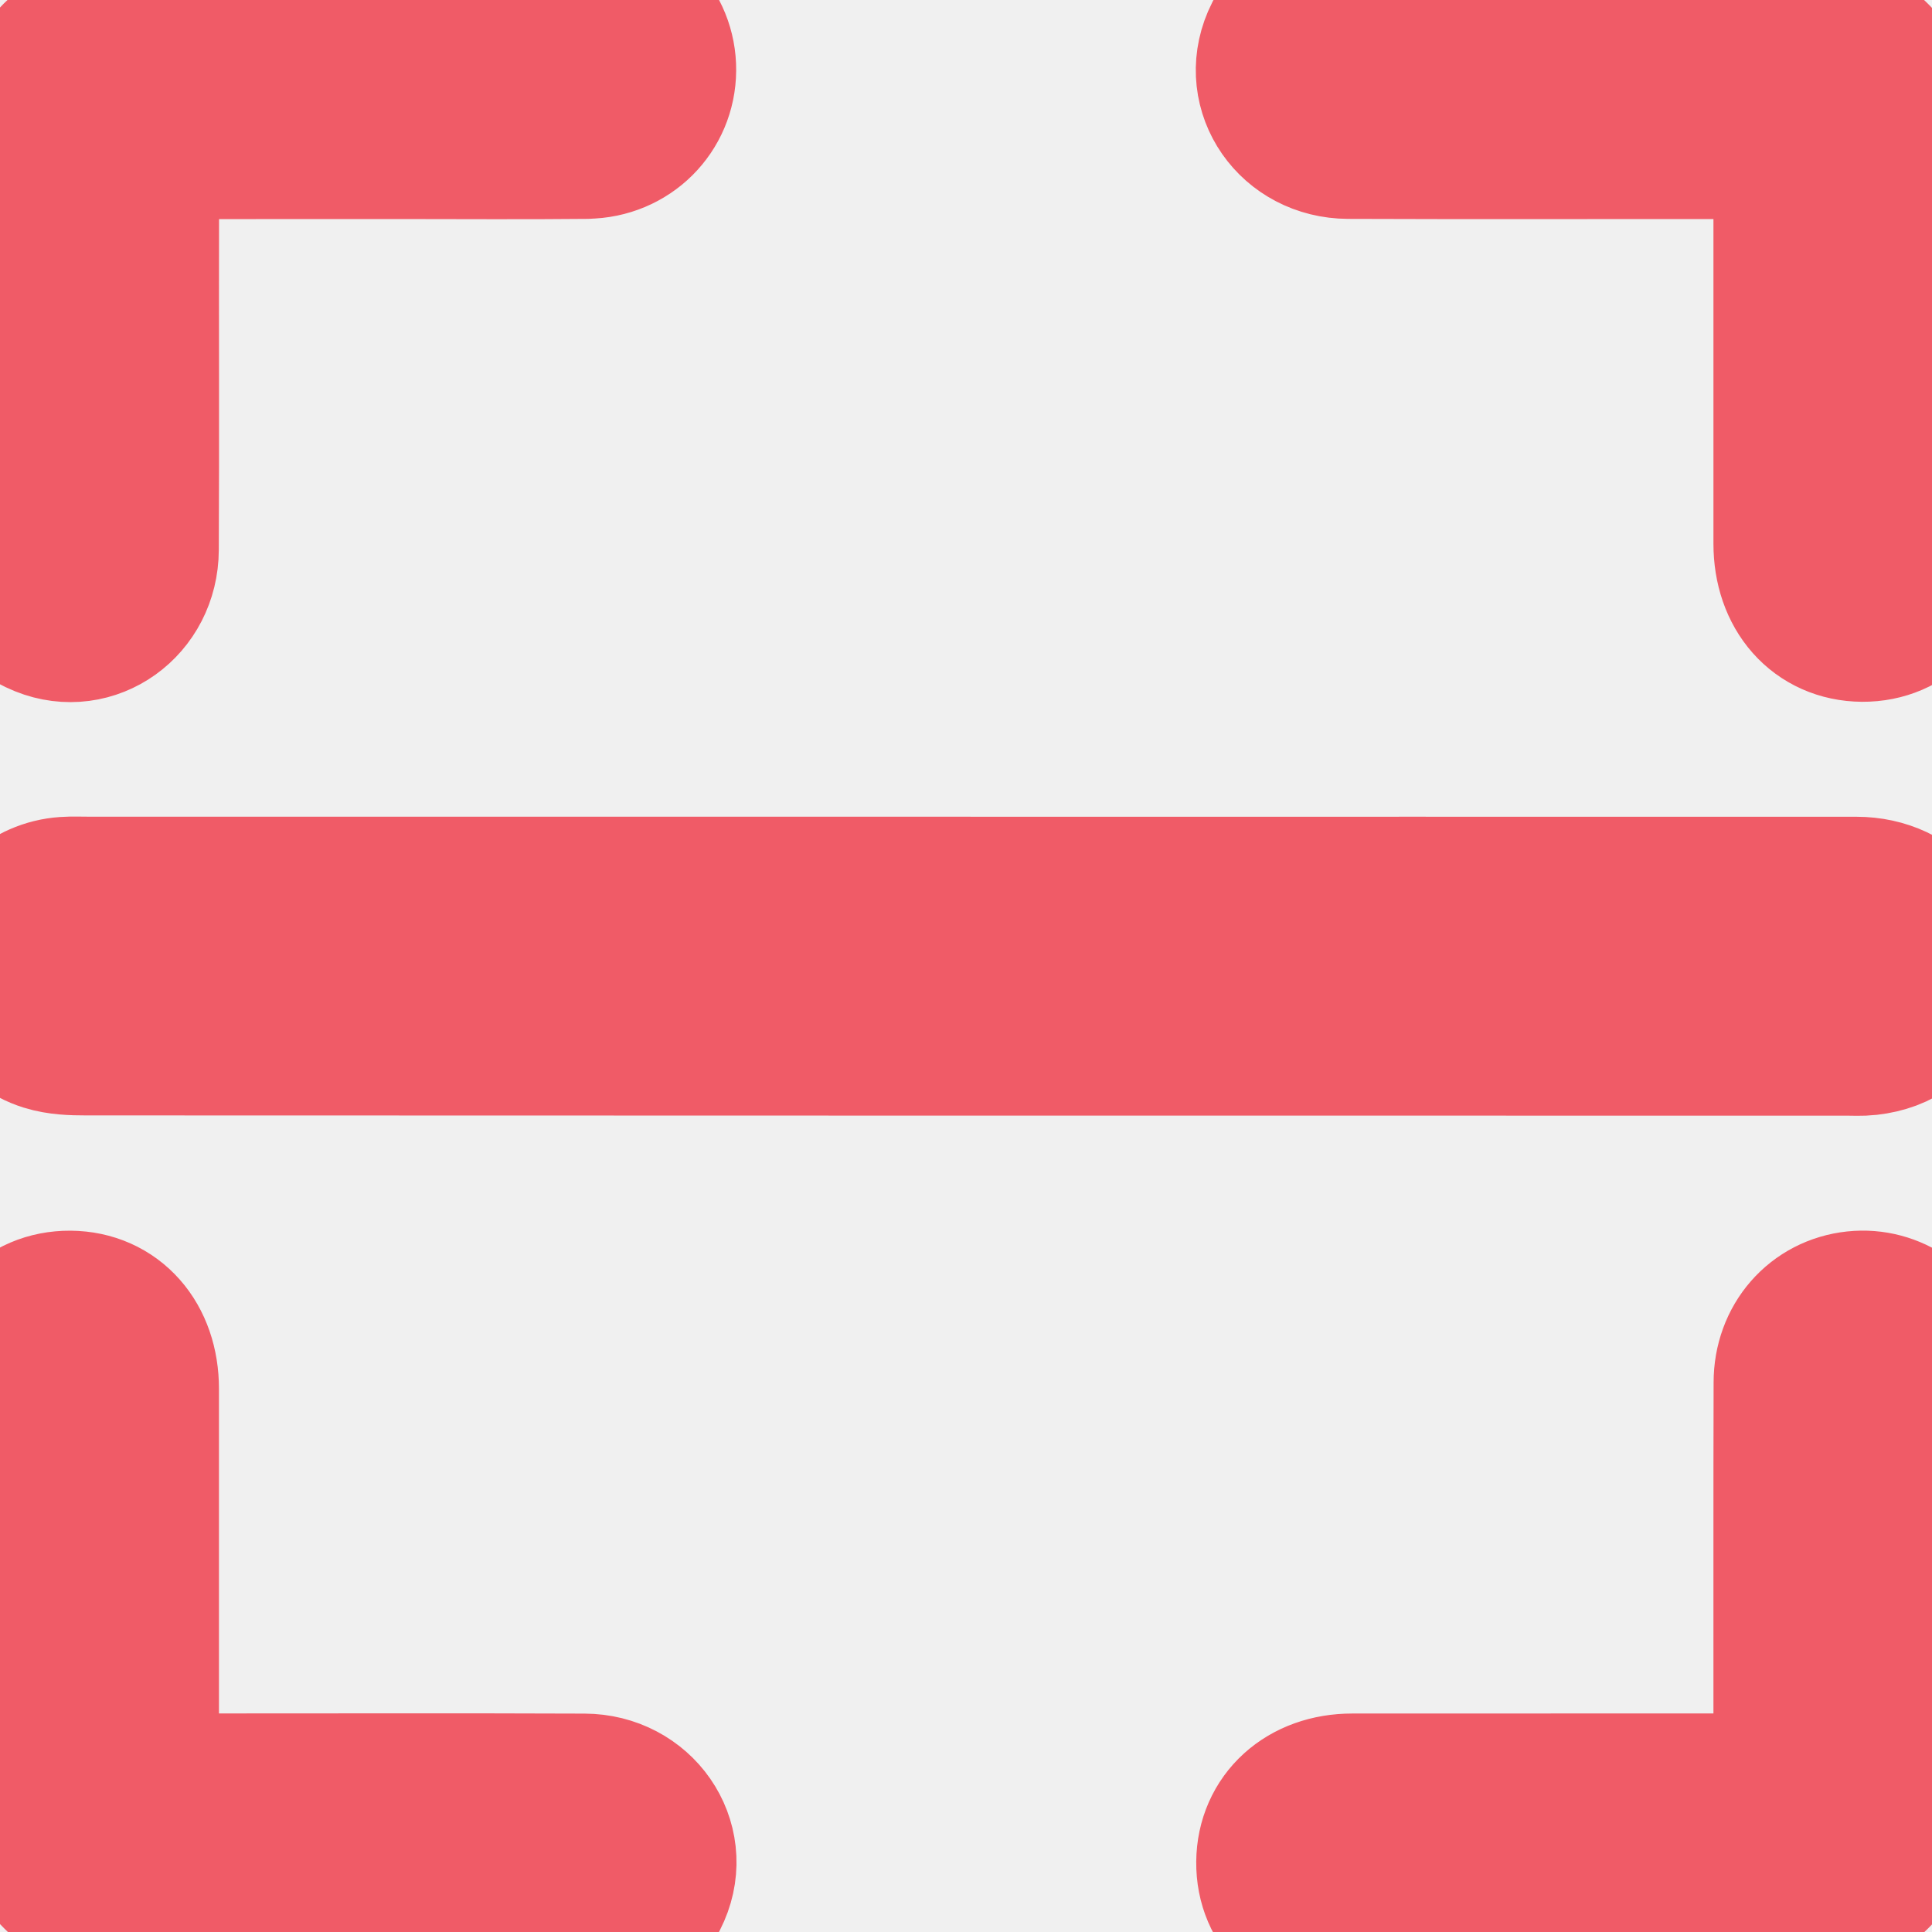
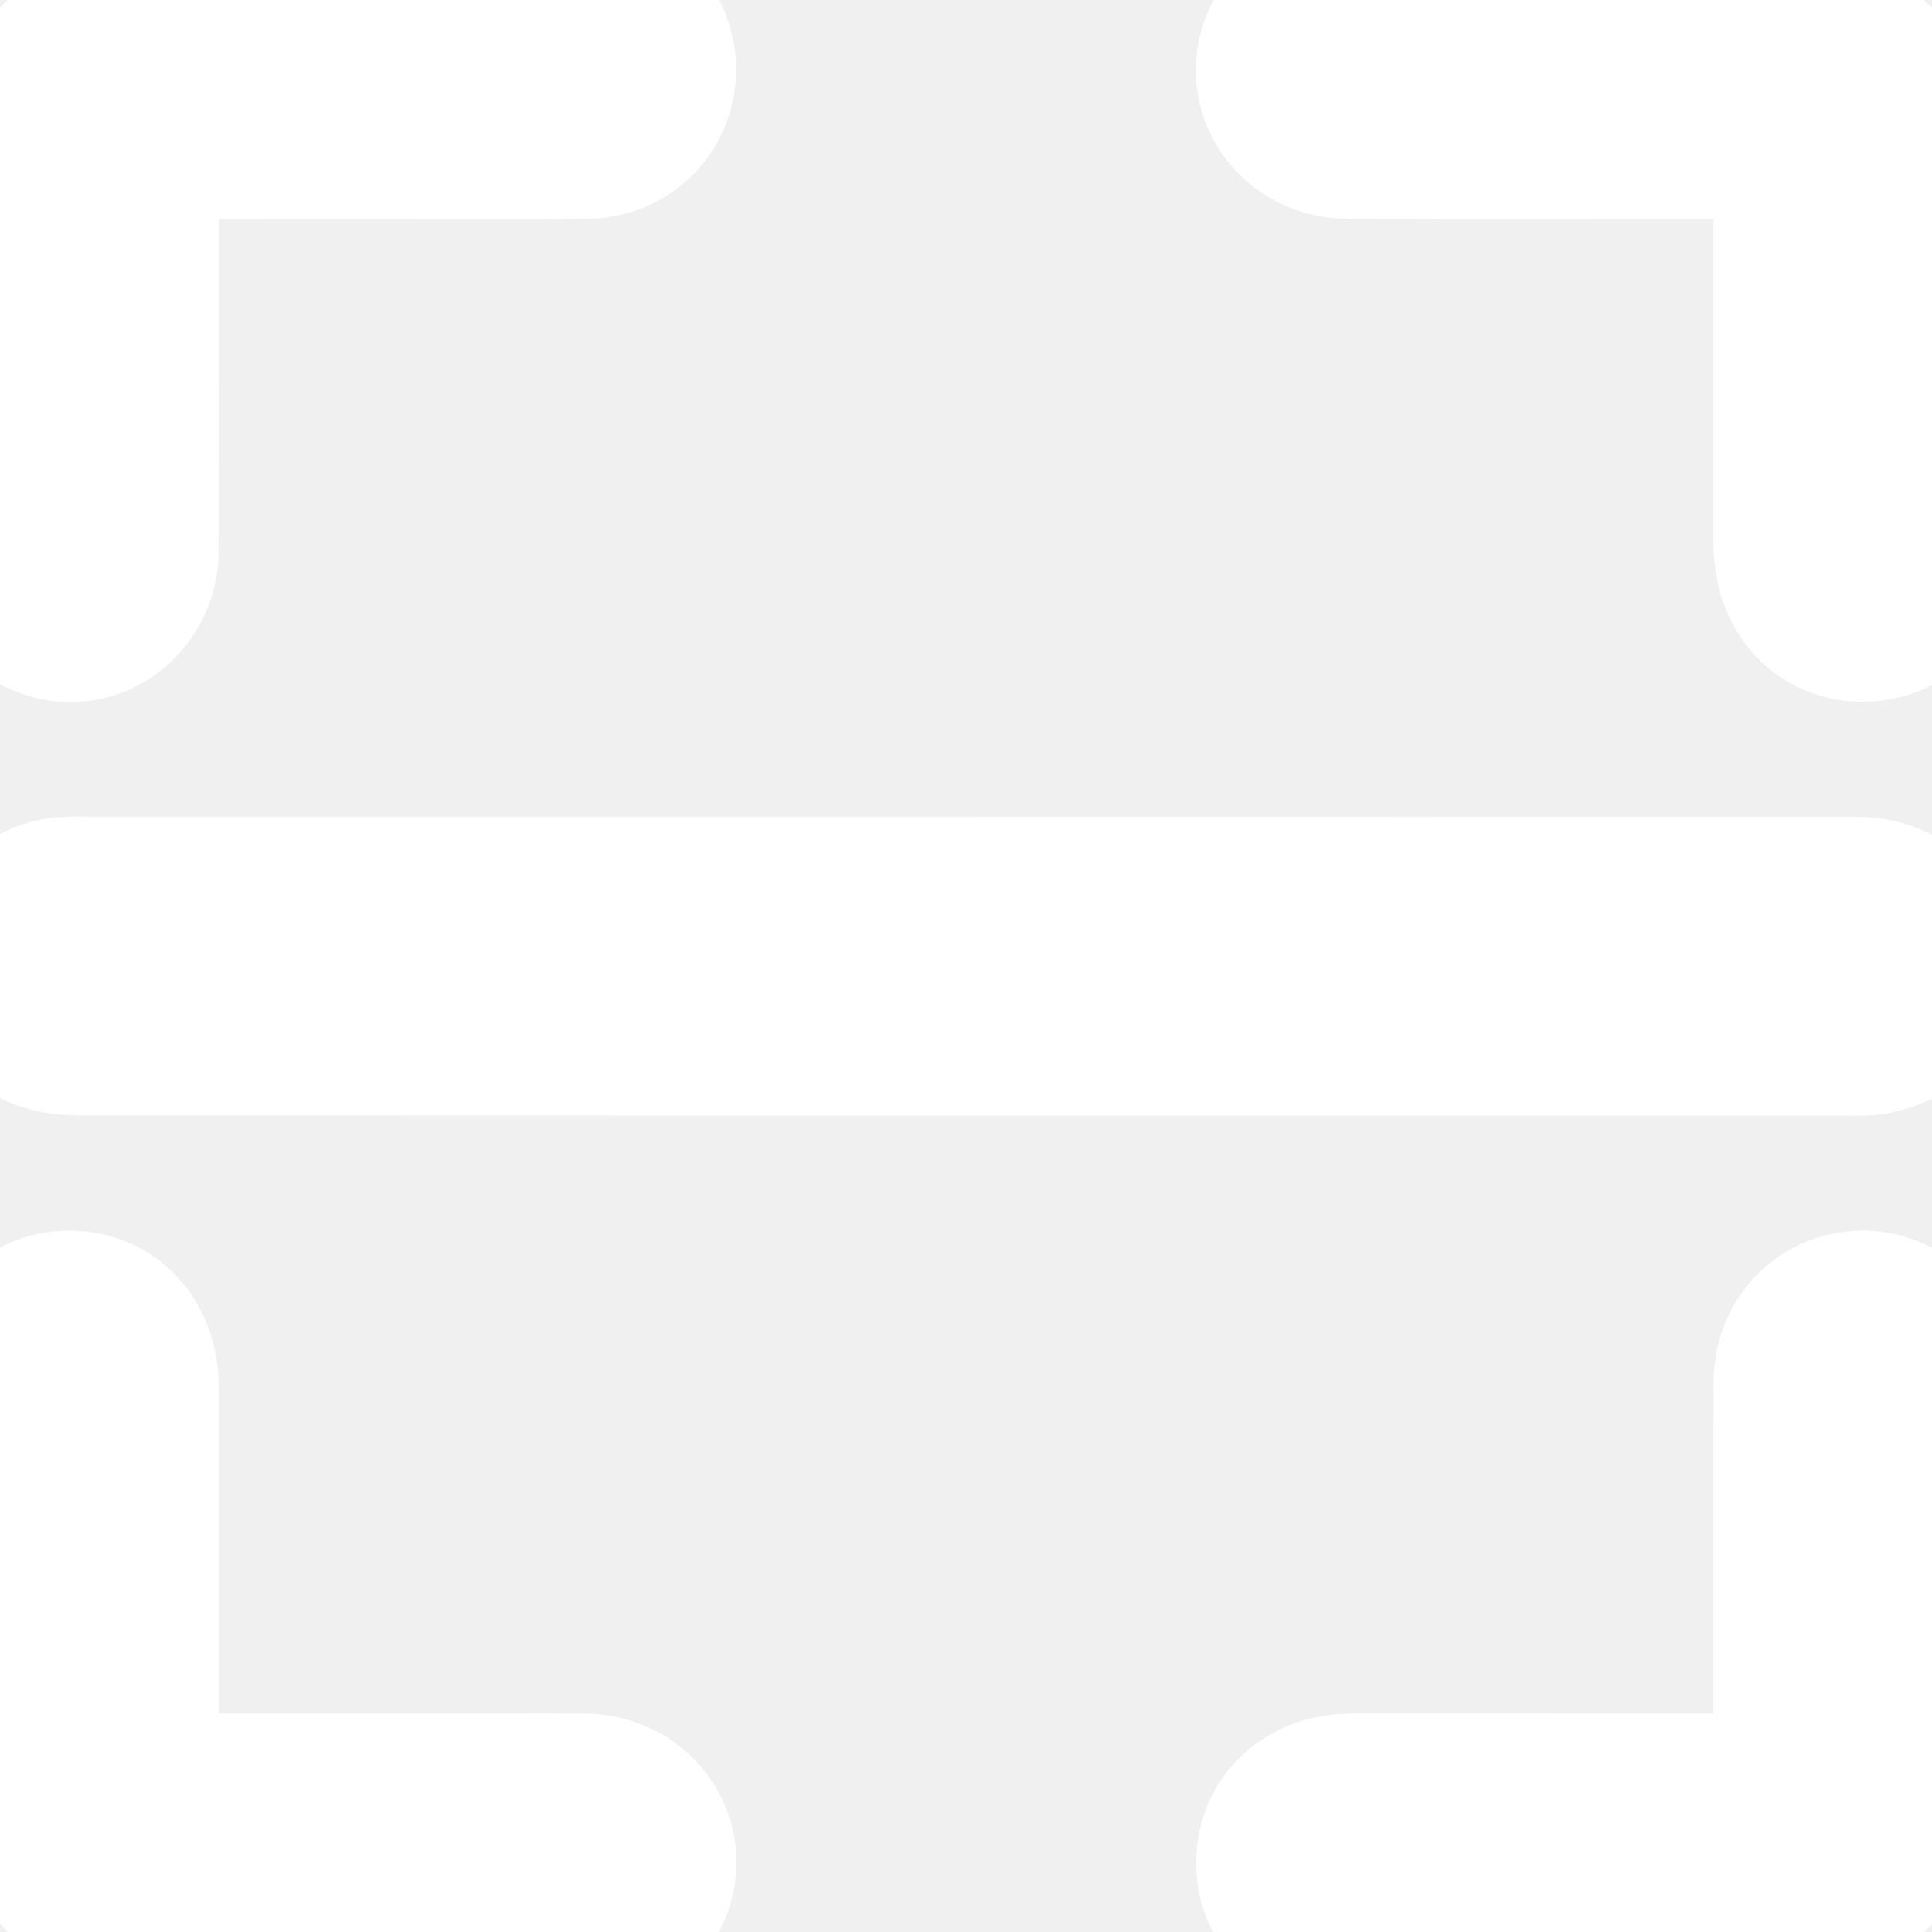
<svg xmlns="http://www.w3.org/2000/svg" viewBox="0 0 24 24" fill="none">
-   <path stroke="#F05B67" stroke-linecap="round" stroke-linejoin="round" stroke-width="2" d="M12.029 11.146C15.706 11.146 19.383 11.145 23.06 11.146C23.725 11.146 24.157 11.701 23.945 12.284C23.82 12.627 23.565 12.814 23.205 12.855C23.117 12.865 23.027 12.859 22.938 12.859C15.646 12.859 8.355 12.859 1.064 12.856C0.906 12.856 0.74 12.851 0.59 12.804C0.196 12.681 -0.042 12.286 0.014 11.886C0.069 11.485 0.403 11.175 0.812 11.147C0.901 11.141 0.99 11.145 1.079 11.145C4.73 11.145 8.38 11.145 12.029 11.145V11.146ZM7.287 1.718C7.772 1.713 8.142 1.338 8.145 0.871C8.149 0.406 7.781 0.013 7.303 0.01C5.678 0.004 4.054 -0.013 2.43 0.019C1.144 0.045 0.044 1.148 0.018 2.434C-0.013 3.915 0.004 5.397 0.01 6.879C0.011 7.256 0.216 7.52 0.561 7.66C1.123 7.887 1.715 7.464 1.718 6.83C1.725 5.437 1.718 4.046 1.721 2.653C1.722 2.068 2.069 1.723 2.656 1.722C3.414 1.72 4.173 1.722 4.931 1.721C5.717 1.721 6.502 1.727 7.287 1.719V1.718ZM16.75 0.008C16.363 0.008 16.078 0.183 15.925 0.537C15.68 1.108 16.102 1.716 16.748 1.719C18.265 1.725 19.782 1.72 21.3 1.721C21.953 1.721 22.284 2.054 22.285 2.712C22.285 4.059 22.285 5.407 22.285 6.754C22.285 7.324 22.631 7.714 23.136 7.718C23.642 7.72 23.997 7.331 23.998 6.766C23.999 5.391 24.002 4.017 23.998 2.642C23.992 1.121 22.879 0.014 21.356 0.008C20.624 0.005 19.893 0.008 19.161 0.008C18.358 0.008 17.554 0.008 16.751 0.008H16.75ZM7.253 23.998C7.641 23.998 7.925 23.821 8.078 23.468C8.325 22.901 7.9 22.289 7.257 22.287C5.74 22.281 4.222 22.285 2.705 22.285C2.054 22.285 1.721 21.948 1.72 21.294C1.72 19.946 1.72 18.599 1.72 17.252C1.72 16.681 1.373 16.292 0.87 16.288C0.362 16.285 0.009 16.672 0.008 17.239C0.006 18.613 0.004 19.987 0.008 21.362C0.013 22.882 1.126 23.992 2.648 23.998C3.38 24.002 4.112 23.998 4.843 23.998C5.647 23.998 6.45 23.998 7.253 23.998ZM21.332 23.998C22.888 23.993 23.993 22.888 23.997 21.331C24 19.974 23.998 18.618 23.997 17.262C23.997 17.155 23.996 17.046 23.971 16.943C23.867 16.522 23.473 16.247 23.051 16.292C22.609 16.339 22.287 16.701 22.287 17.175C22.283 18.55 22.286 19.924 22.285 21.298C22.285 21.956 21.954 22.285 21.296 22.285C19.797 22.286 18.297 22.285 16.798 22.286C16.248 22.286 15.865 22.636 15.86 23.133C15.855 23.64 16.245 23.997 16.81 23.999C17.586 24.001 18.363 23.999 19.139 23.999C19.87 23.999 20.602 24.001 21.334 23.999L21.332 23.998Z" />
+   <path stroke="#ffffff" stroke-linecap="round" stroke-linejoin="round" stroke-width="2" d="M12.029 11.146C15.706 11.146 19.383 11.145 23.06 11.146C23.725 11.146 24.157 11.701 23.945 12.284C23.82 12.627 23.565 12.814 23.205 12.855C23.117 12.865 23.027 12.859 22.938 12.859C15.646 12.859 8.355 12.859 1.064 12.856C0.906 12.856 0.74 12.851 0.59 12.804C0.196 12.681 -0.042 12.286 0.014 11.886C0.069 11.485 0.403 11.175 0.812 11.147C0.901 11.141 0.99 11.145 1.079 11.145C4.73 11.145 8.38 11.145 12.029 11.145V11.146ZM7.287 1.718C7.772 1.713 8.142 1.338 8.145 0.871C8.149 0.406 7.781 0.013 7.303 0.01C5.678 0.004 4.054 -0.013 2.43 0.019C1.144 0.045 0.044 1.148 0.018 2.434C-0.013 3.915 0.004 5.397 0.01 6.879C0.011 7.256 0.216 7.52 0.561 7.66C1.123 7.887 1.715 7.464 1.718 6.83C1.725 5.437 1.718 4.046 1.721 2.653C1.722 2.068 2.069 1.723 2.656 1.722C3.414 1.72 4.173 1.722 4.931 1.721C5.717 1.721 6.502 1.727 7.287 1.719V1.718ZM16.75 0.008C16.363 0.008 16.078 0.183 15.925 0.537C15.68 1.108 16.102 1.716 16.748 1.719C18.265 1.725 19.782 1.72 21.3 1.721C21.953 1.721 22.284 2.054 22.285 2.712C22.285 4.059 22.285 5.407 22.285 6.754C22.285 7.324 22.631 7.714 23.136 7.718C23.642 7.72 23.997 7.331 23.998 6.766C23.999 5.391 24.002 4.017 23.998 2.642C23.992 1.121 22.879 0.014 21.356 0.008C20.624 0.005 19.893 0.008 19.161 0.008C18.358 0.008 17.554 0.008 16.751 0.008H16.75ZM7.253 23.998C7.641 23.998 7.925 23.821 8.078 23.468C8.325 22.901 7.9 22.289 7.257 22.287C5.74 22.281 4.222 22.285 2.705 22.285C2.054 22.285 1.721 21.948 1.72 21.294C1.72 19.946 1.72 18.599 1.72 17.252C1.72 16.681 1.373 16.292 0.87 16.288C0.362 16.285 0.009 16.672 0.008 17.239C0.006 18.613 0.004 19.987 0.008 21.362C0.013 22.882 1.126 23.992 2.648 23.998C3.38 24.002 4.112 23.998 4.843 23.998C5.647 23.998 6.45 23.998 7.253 23.998ZM21.332 23.998C22.888 23.993 23.993 22.888 23.997 21.331C24 19.974 23.998 18.618 23.997 17.262C23.997 17.155 23.996 17.046 23.971 16.943C23.867 16.522 23.473 16.247 23.051 16.292C22.609 16.339 22.287 16.701 22.287 17.175C22.283 18.55 22.286 19.924 22.285 21.298C22.285 21.956 21.954 22.285 21.296 22.285C19.797 22.286 18.297 22.285 16.798 22.286C16.248 22.286 15.865 22.636 15.86 23.133C15.855 23.64 16.245 23.997 16.81 23.999C17.586 24.001 18.363 23.999 19.139 23.999C19.87 23.999 20.602 24.001 21.334 23.999L21.332 23.998Z" />
</svg>
